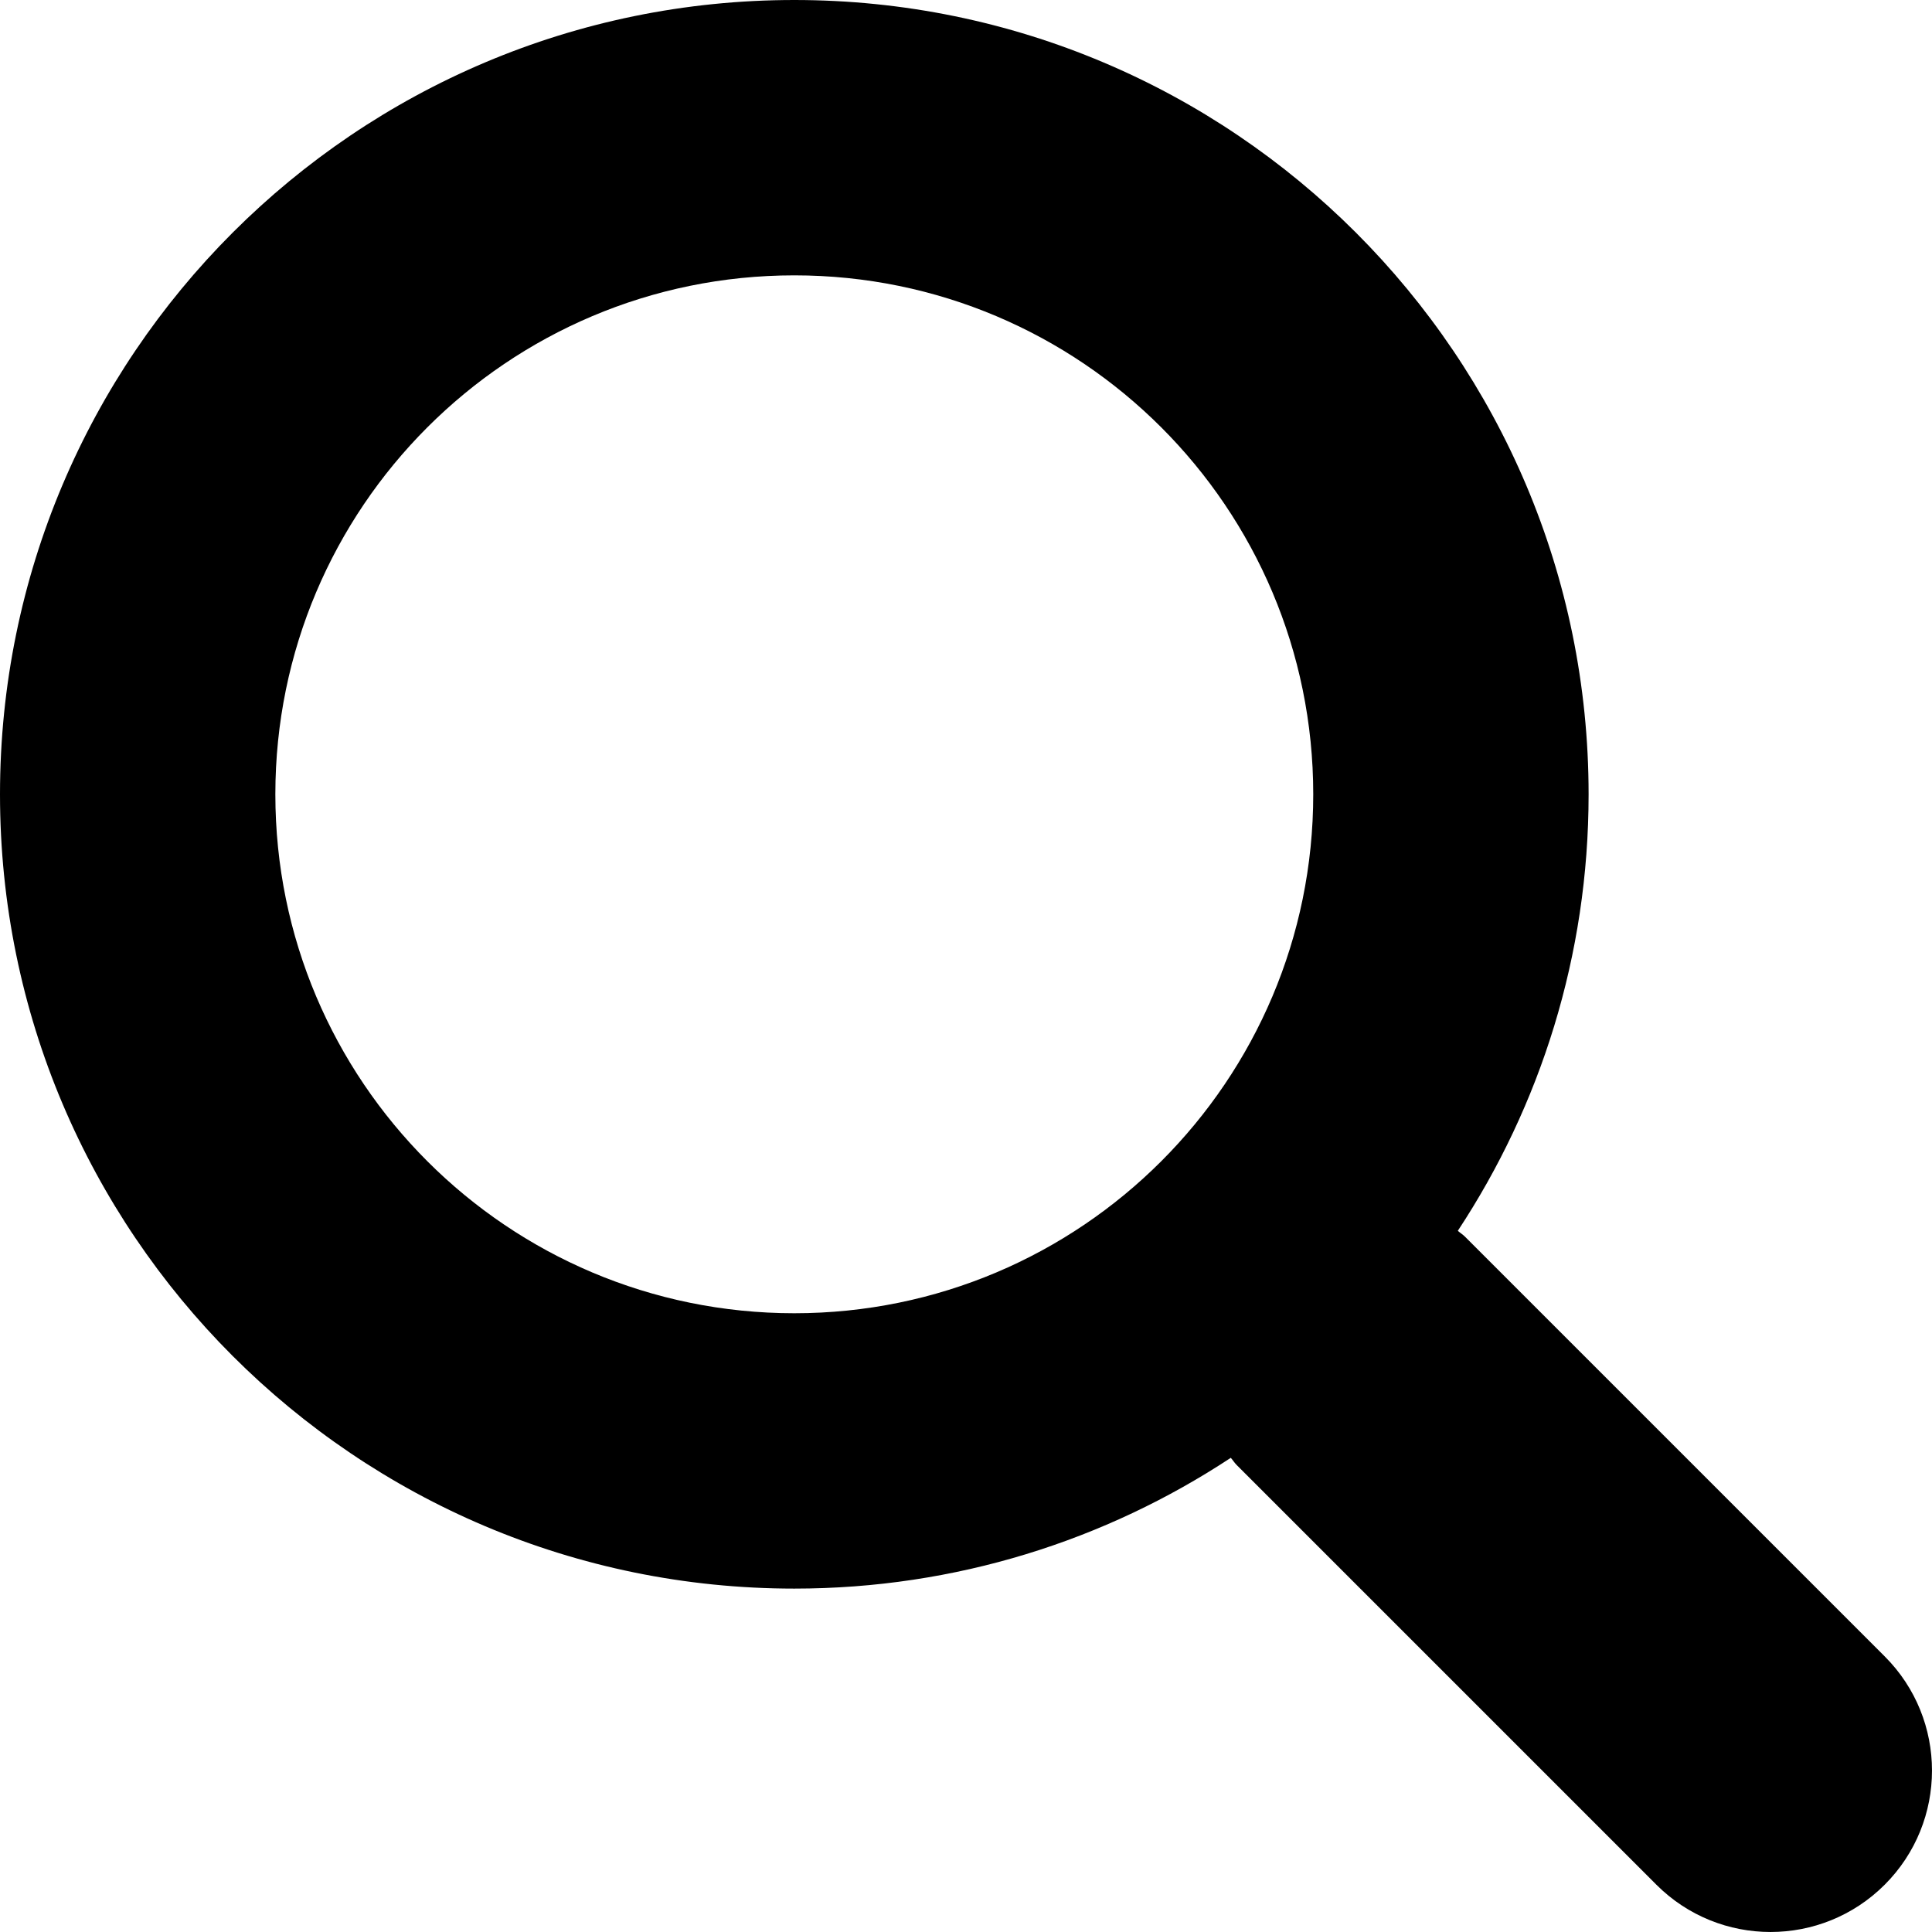
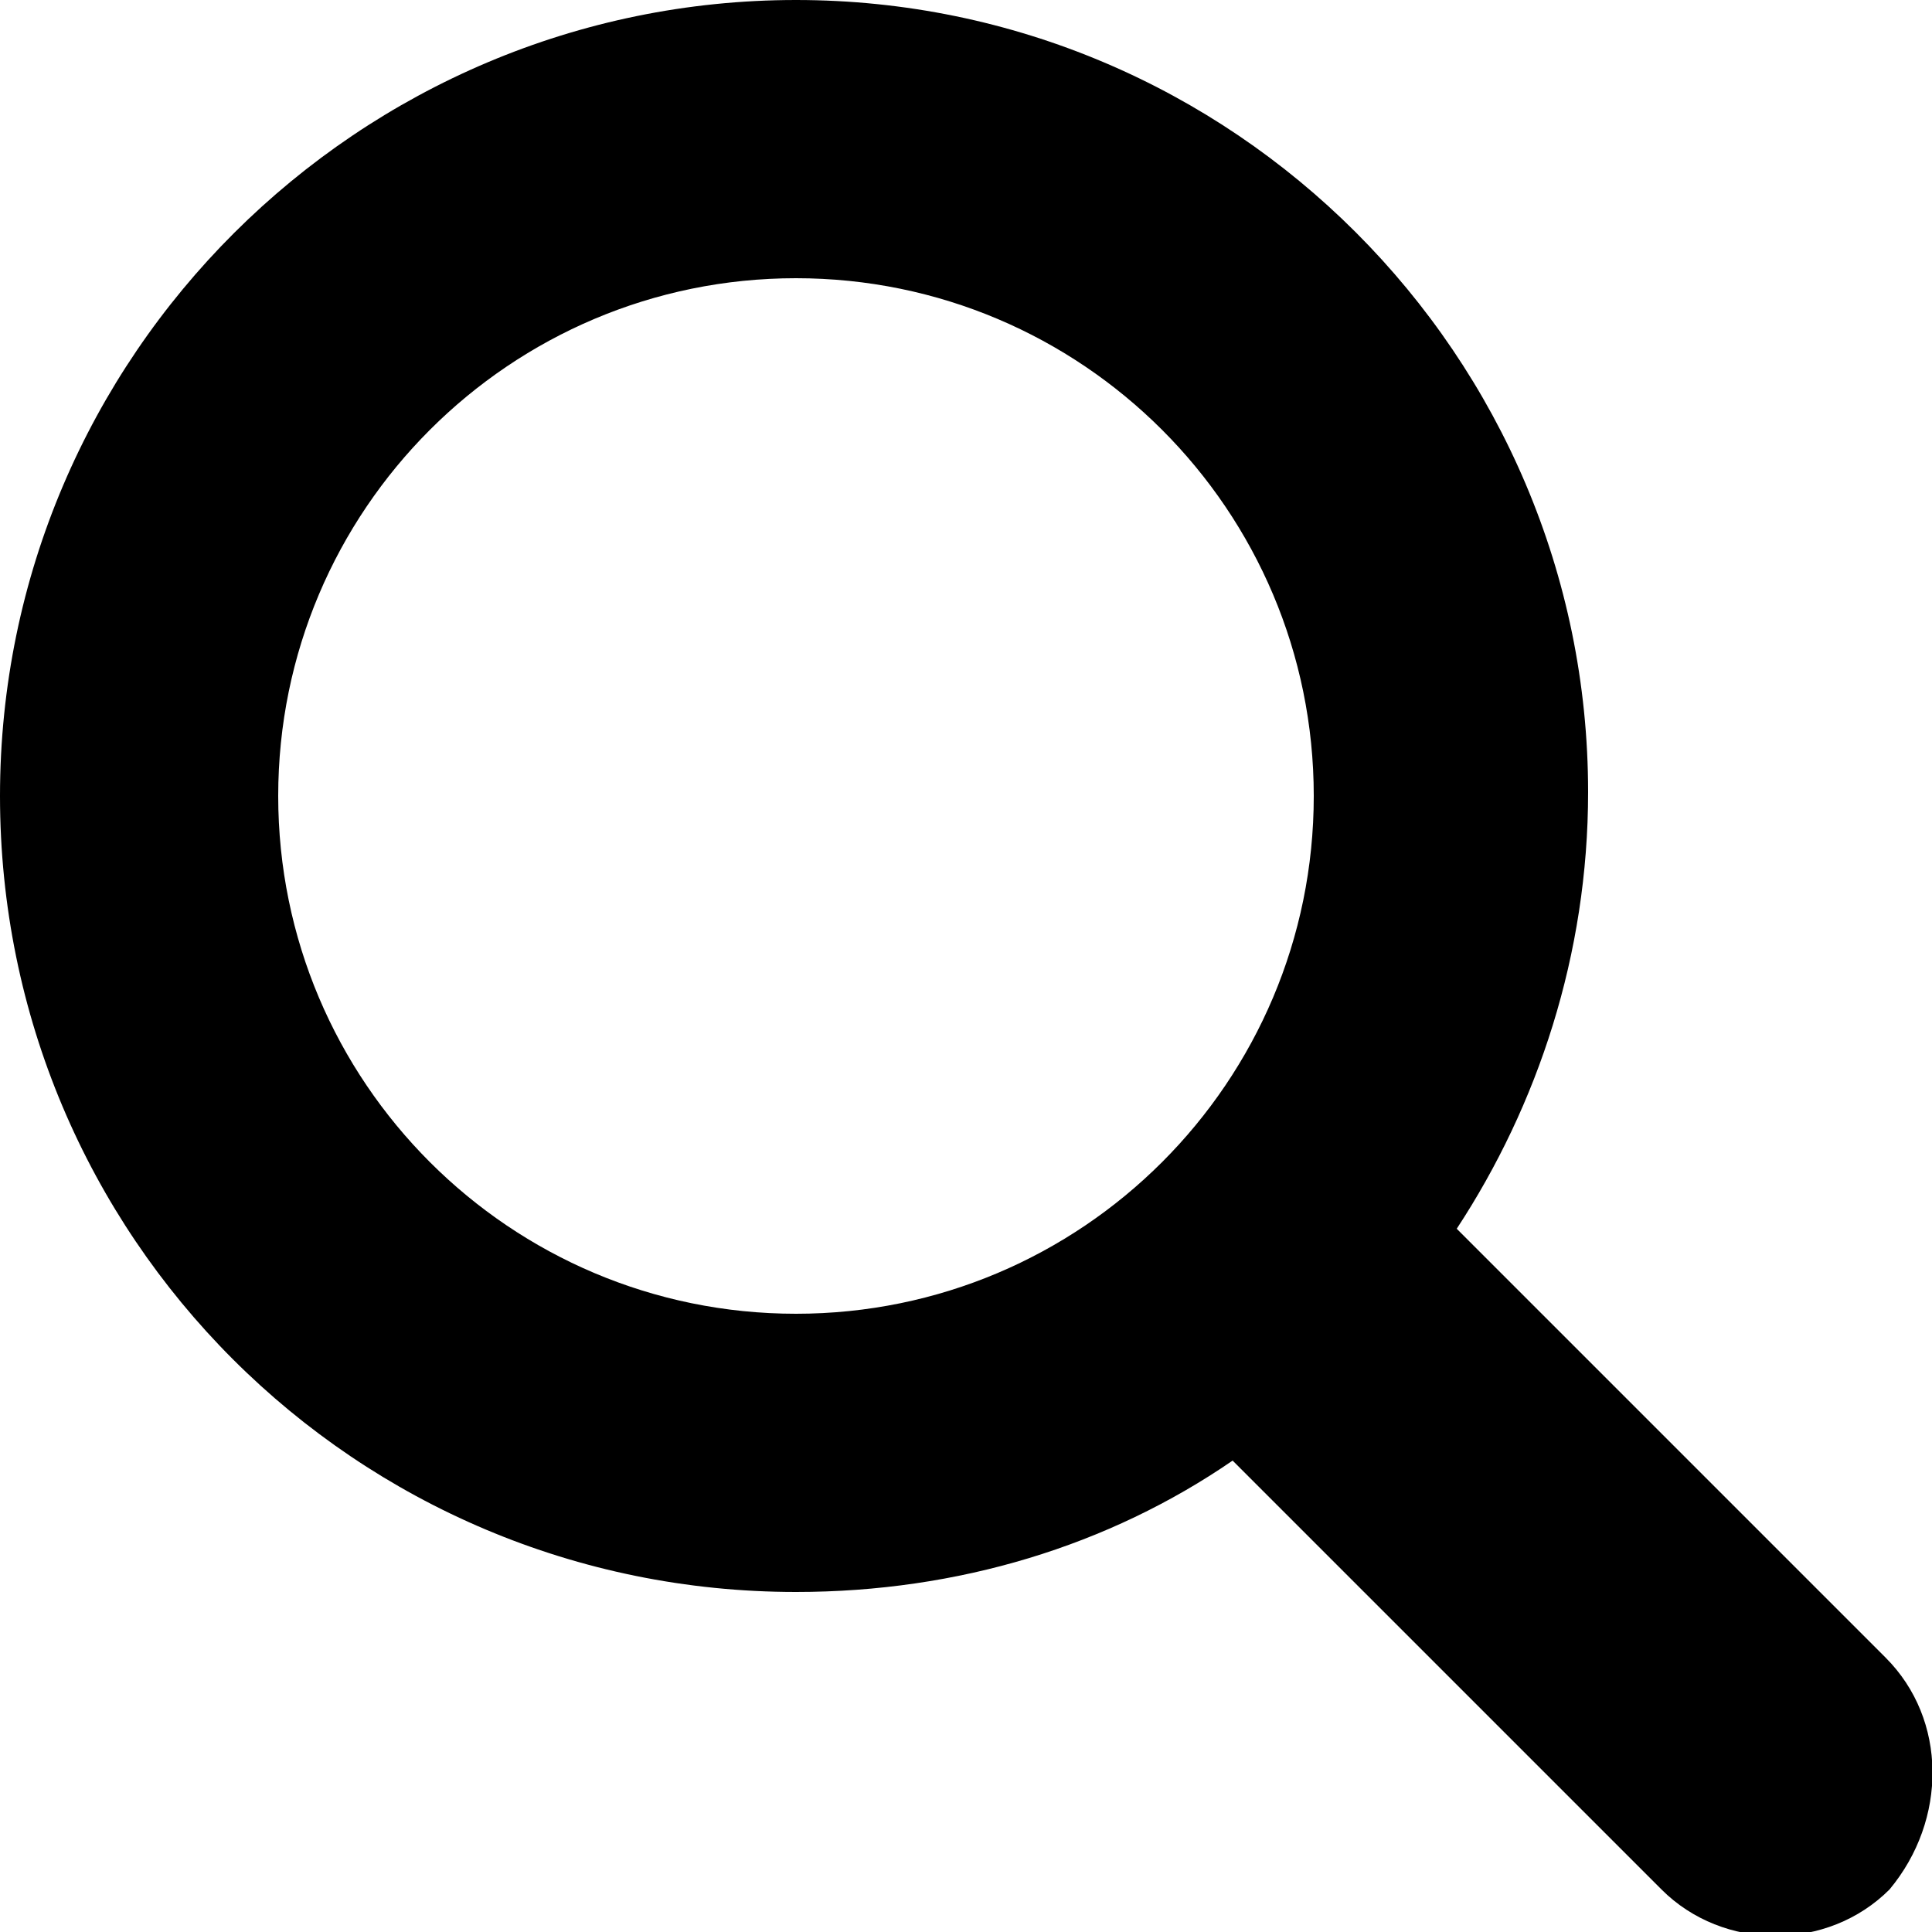
- <svg xmlns="http://www.w3.org/2000/svg" version="1.1" id="Capa_1" x="0px" y="0px" viewBox="0 0 250.313 250.313" style="enable-background:new 0 0 250.313 250.313;" xml:space="preserve">
-   <g id="Search">
-     <path style="fill-rule:evenodd;clip-rule:evenodd;" d="M244.186,214.604l-54.379-54.378c-0.289-0.289-0.628-0.491-0.93-0.76   c10.7-16.231,16.945-35.66,16.945-56.554C205.822,46.075,159.747,0,102.911,0S0,46.075,0,102.911   c0,56.835,46.074,102.911,102.91,102.911c20.895,0,40.323-6.245,56.554-16.945c0.269,0.301,0.47,0.64,0.759,0.929l54.38,54.38   c8.169,8.168,21.413,8.168,29.583,0C252.354,236.017,252.354,222.773,244.186,214.604z M102.911,170.146   c-37.134,0-67.236-30.102-67.236-67.235c0-37.134,30.103-67.236,67.236-67.236c37.132,0,67.235,30.103,67.235,67.236   C170.146,140.044,140.043,170.146,102.911,170.146z" />
-   </g>
-   <g>
- </g>
-   <g>
- </g>
-   <g>
- </g>
-   <g>
- </g>
-   <g>
- </g>
-   <g>
- </g>
-   <g>
- </g>
-   <g>
- </g>
-   <g>
- </g>
-   <g>
- </g>
-   <g>
- </g>
-   <g>
- </g>
-   <g>
- </g>
-   <g>
- </g>
-   <g>
- </g>
+ <svg xmlns="http://www.w3.org/2000/svg" version="1.1" id="Capa_1" x="0px" y="0px" viewBox="0 0 50 50" enable-background="new 0 0 50 50" xml:space="preserve">
+   <path d="M48.8,42.9L37.9,32c-0.1-0.1-0.1-0.1-0.2-0.2c2.1-3.2,3.4-7.1,3.4-11.3C41.1,9.2,31.9,0,20.6,0S0,9.2,0,20.6  c0,11.4,9.2,20.6,20.6,20.6c4.2,0,8.1-1.2,11.3-3.4c0.1,0.1,0.1,0.1,0.2,0.2l10.9,10.9c1.6,1.6,4.3,1.6,5.9,0  C50.4,47.1,50.4,44.5,48.8,42.9z M20.6,34c-7.4,0-13.4-6-13.4-13.4c0-7.4,6-13.4,13.4-13.4c7.4,0,13.4,6,13.4,13.4S28,34,20.6,34z" />
</svg>
